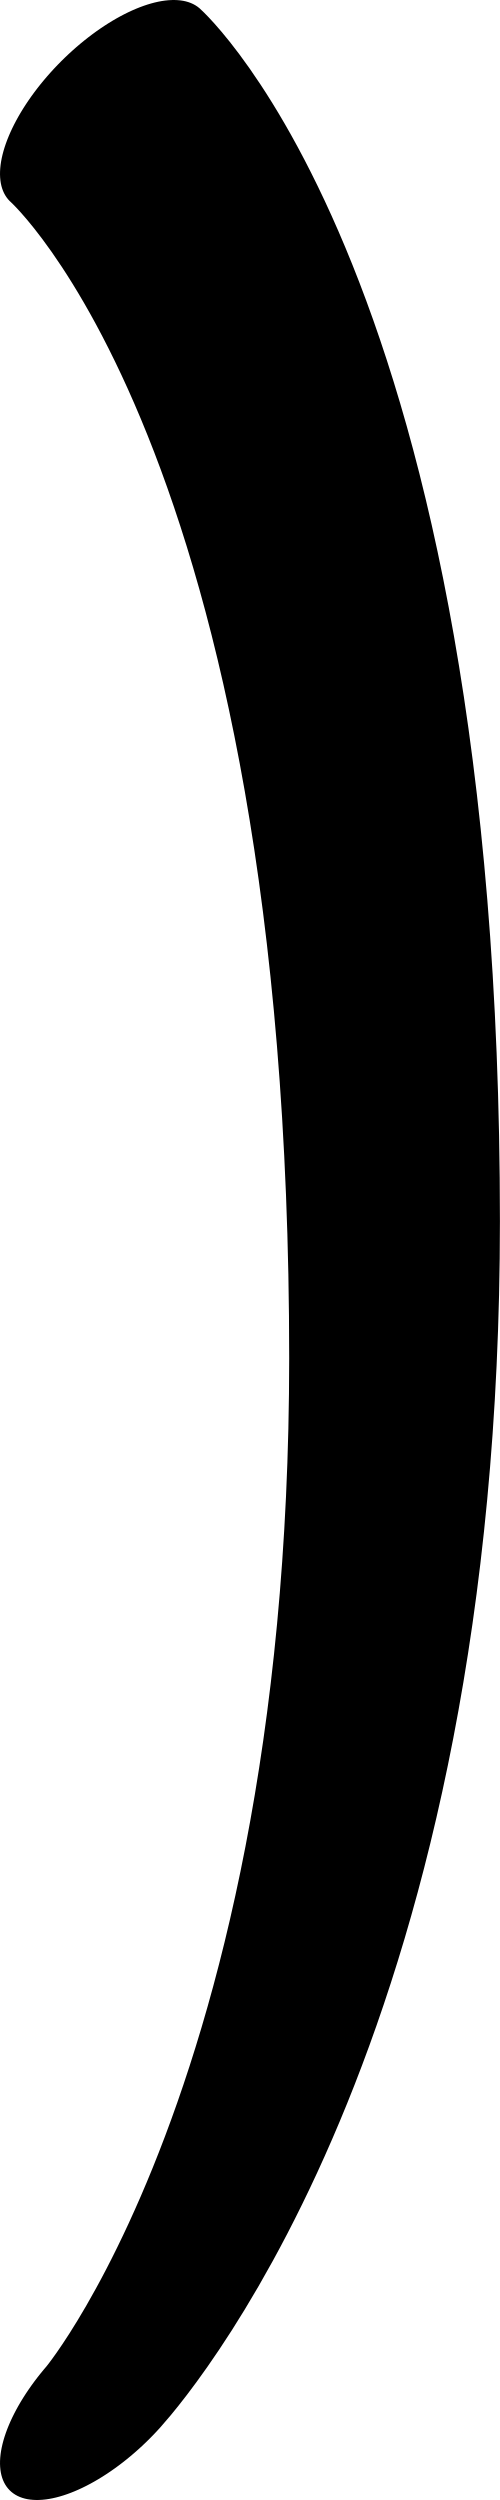
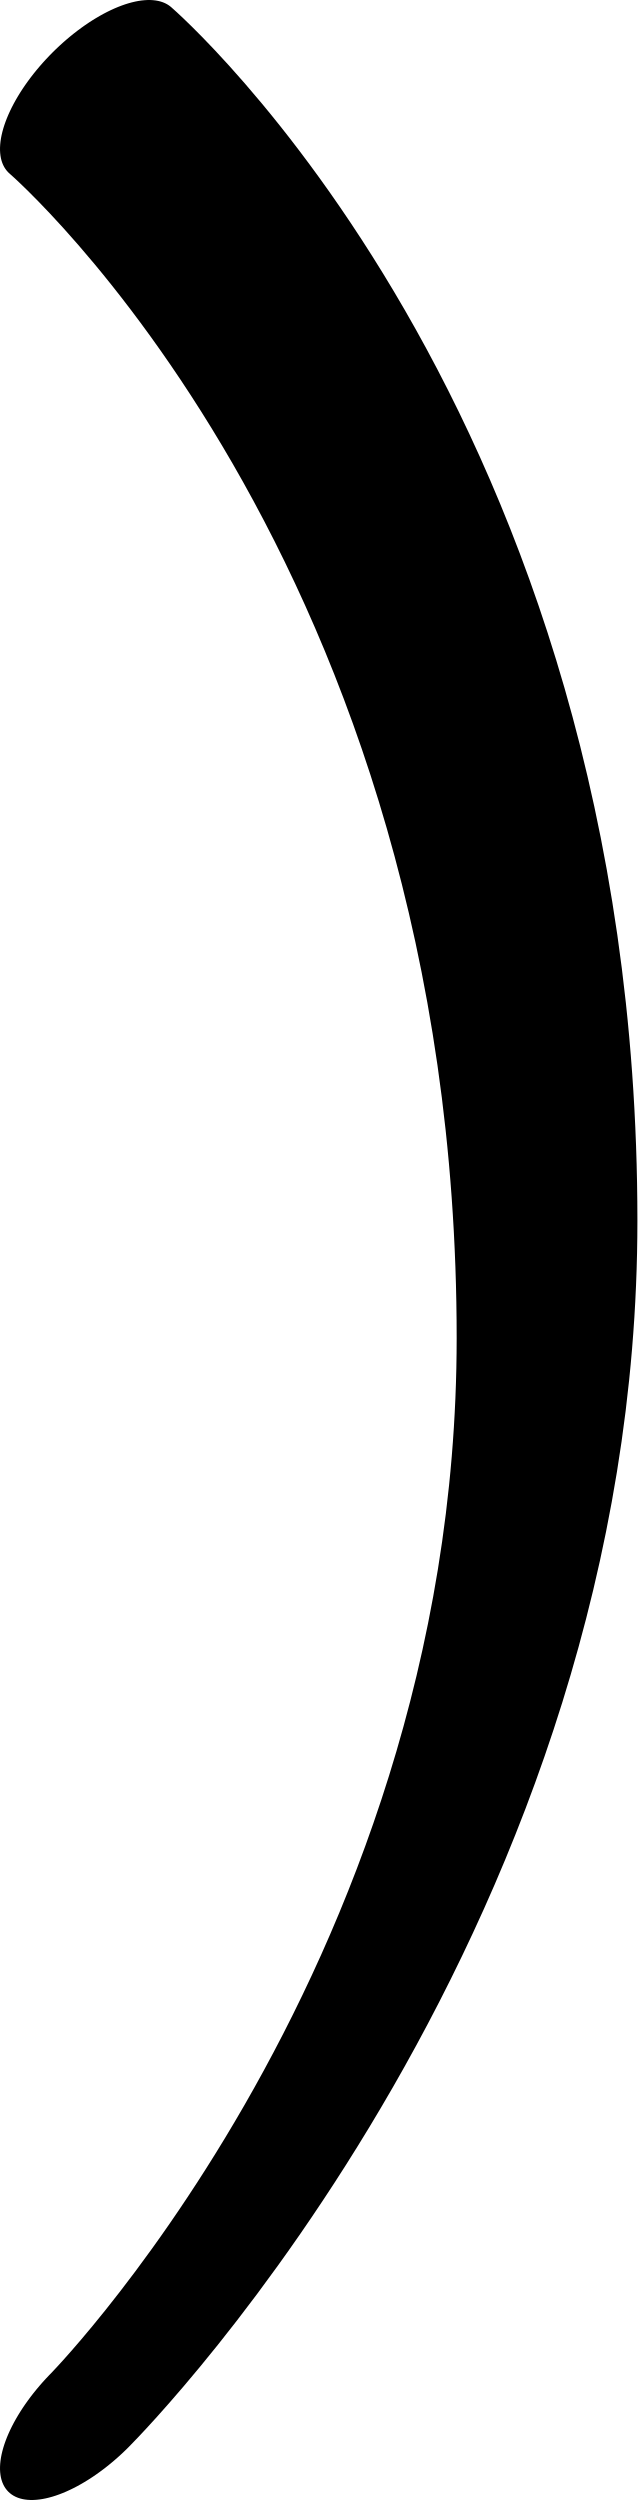
- <svg xmlns="http://www.w3.org/2000/svg" width="176.784" height="884.054" viewBox="0 0 176.784 884.054" version="1.1" id="svg5" xml:space="preserve">
+ <svg xmlns="http://www.w3.org/2000/svg" width="262.818" height="1030.812" viewBox="0 0 262.818 1030.812" version="1.1" id="svg5" xml:space="preserve">
  <defs id="defs2" />
-   <g style="display:inline" id="g741" transform="translate(-243.3696,-316.0618)">
+   <g style="display:inline" id="g741" transform="translate(-243.3695,-241.9333)">
    <g id="g4208" transform="matrix(-0.3419711,-0.3419711,0.7411625,-0.7411625,-128.2131,1419.181)" style="display:inline">
-       <path style="fill:none;stroke:#000000;stroke-width:91.296;stroke-linecap:round;stroke-linejoin:round" d="m -222.998,448.733 c 0,0 17.328,145.966 421.702,332.549 479.273,221.143 761.927,213.575 761.927,213.575" id="path4206" />
+       <path style="fill:none;stroke:#000000;stroke-width:91.296;stroke-linecap:round;stroke-linejoin:round" d="m -329.19,399.736 c 0,0 1.631,254.803 406.005,441.386 C 556.087,1062.265 1069.015,1044.866 1069.015,1044.866" id="path4206" />
    </g>
  </g>
</svg>
